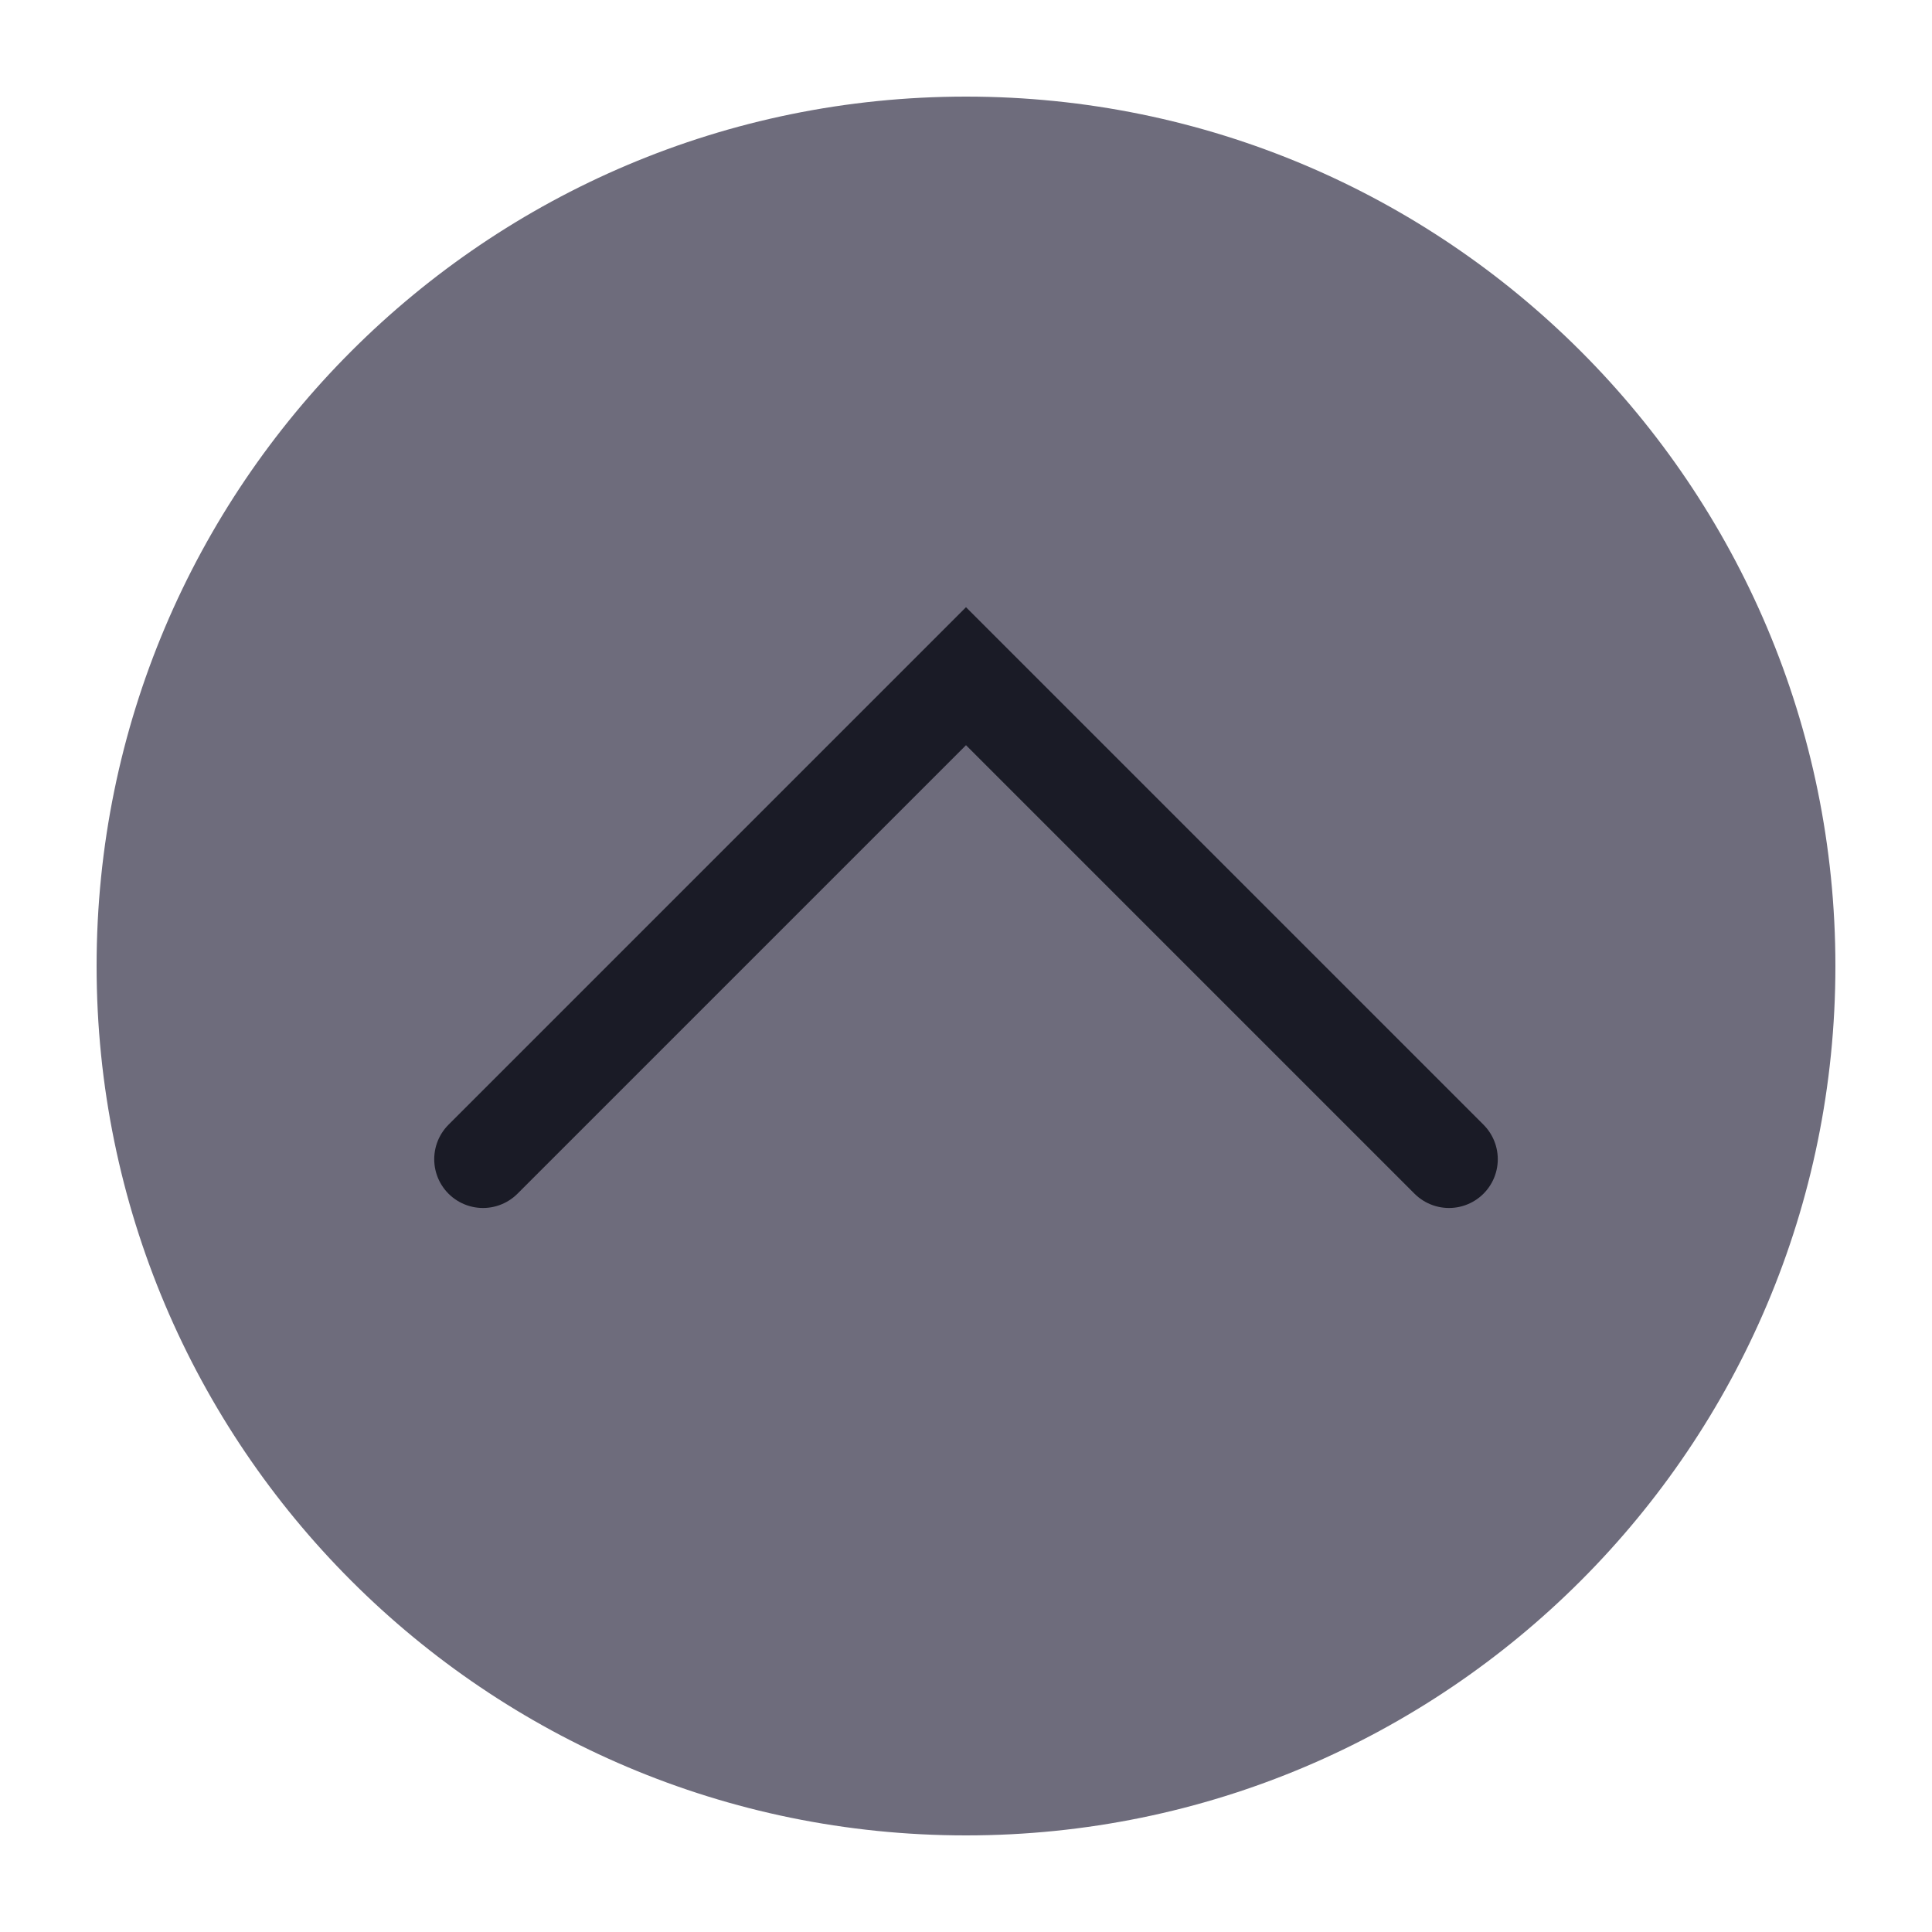
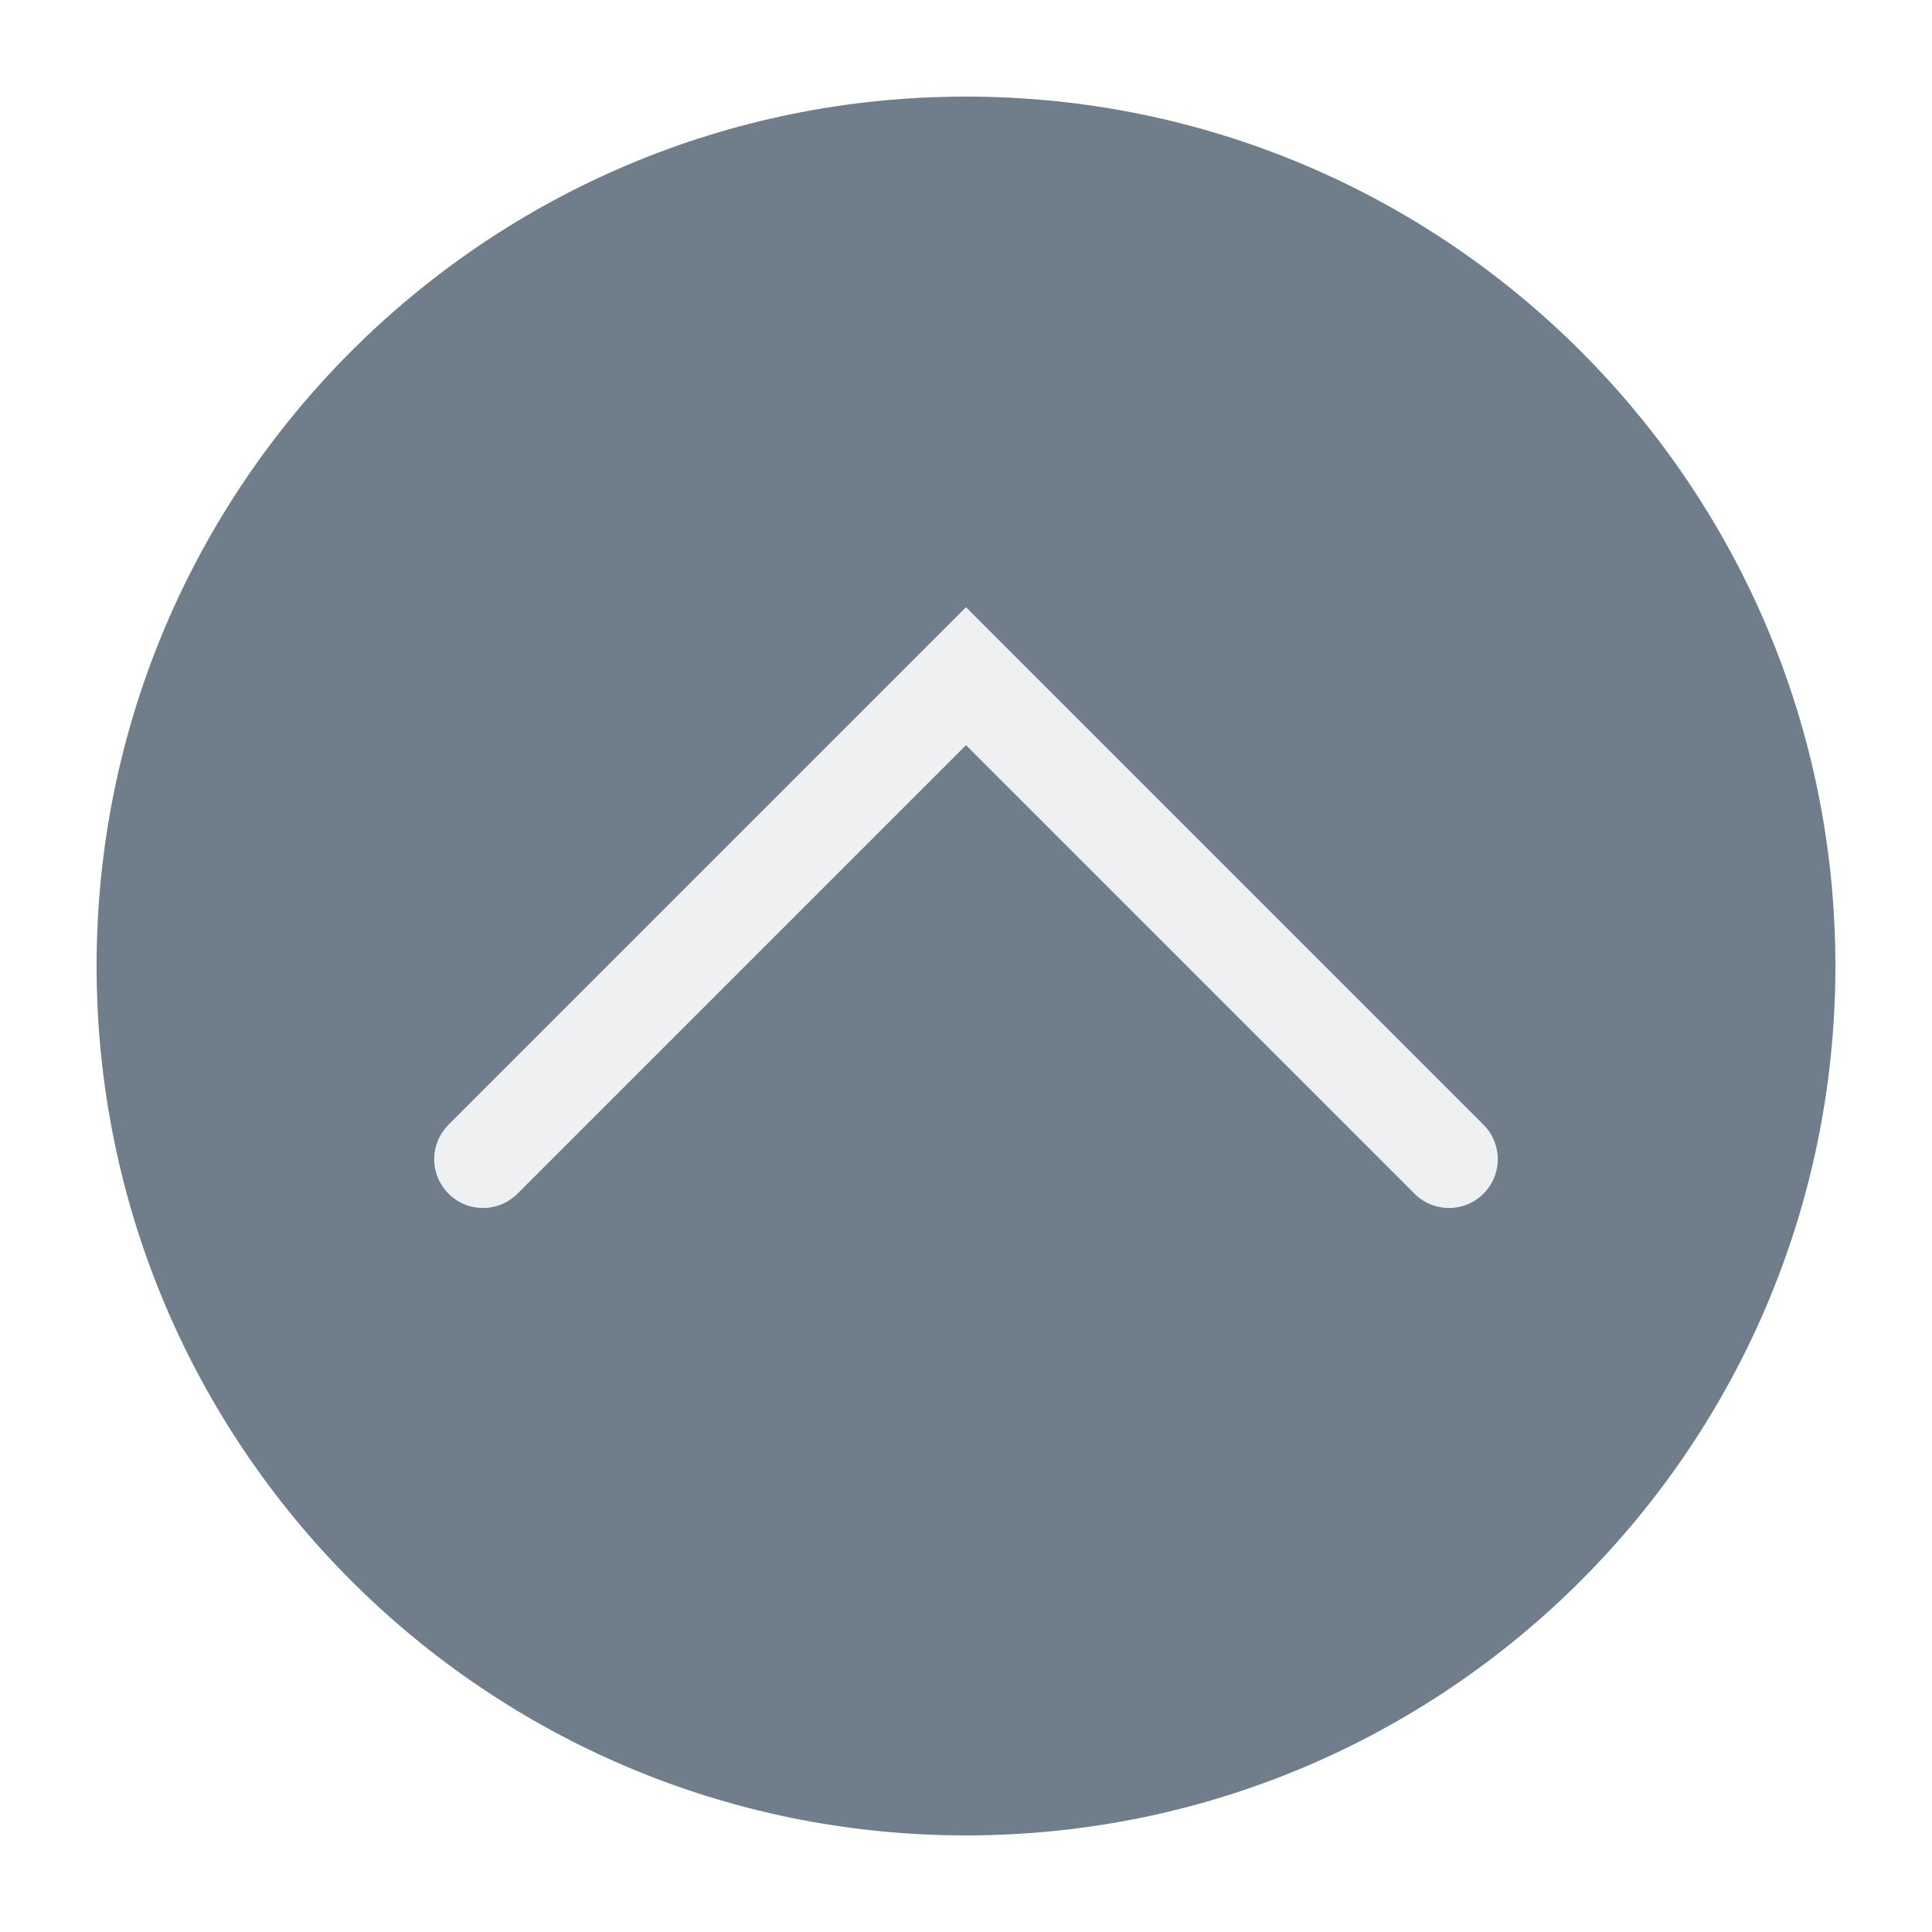
<svg xmlns="http://www.w3.org/2000/svg" viewBox="0 0 50 50" version="1.2" baseProfile="tiny">
  <defs>
</defs>
  <g fill="none" stroke="black" stroke-width="1" fill-rule="evenodd" stroke-linecap="square" stroke-linejoin="bevel">
-     <g fill="#6e6c7c" fill-opacity="1" stroke="none" transform="matrix(2.5,0,0,2.5,2.5,2.5)" font-family="Noto Sans" font-size="10" font-weight="400" font-style="normal">
+     <g fill="#707d8a" fill-opacity="1" stroke="none" transform="matrix(2.5,0,0,2.5,2.5,2.5)" font-family="Noto Sans" font-size="10" font-weight="400" font-style="normal">
      <circle cx="9" cy="9" r="9" />
    </g>
-     <g fill="none" stroke="#1a1b26" stroke-opacity="1" stroke-width="1.01" stroke-linecap="round" stroke-linejoin="miter" stroke-miterlimit="2" transform="matrix(2.5,0,0,2.5,2.5,2.5)" font-family="Noto Sans" font-size="10" font-weight="400" font-style="normal">
+     <g fill="none" stroke="#eff0f1" stroke-opacity="1" stroke-width="1.01" stroke-linecap="round" stroke-linejoin="miter" stroke-miterlimit="2" transform="matrix(2.5,0,0,2.5,2.5,2.5)" font-family="Noto Sans" font-size="10" font-weight="400" font-style="normal">
      <polyline fill="none" vector-effect="none" points="4,11 9,6 14,11 " />
    </g>
    <g fill="none" stroke="#000000" stroke-opacity="1" stroke-width="1" stroke-linecap="square" stroke-linejoin="bevel" transform="matrix(1,0,0,1,0,0)" font-family="Noto Sans" font-size="10" font-weight="400" font-style="normal">
</g>
  </g>
</svg>
